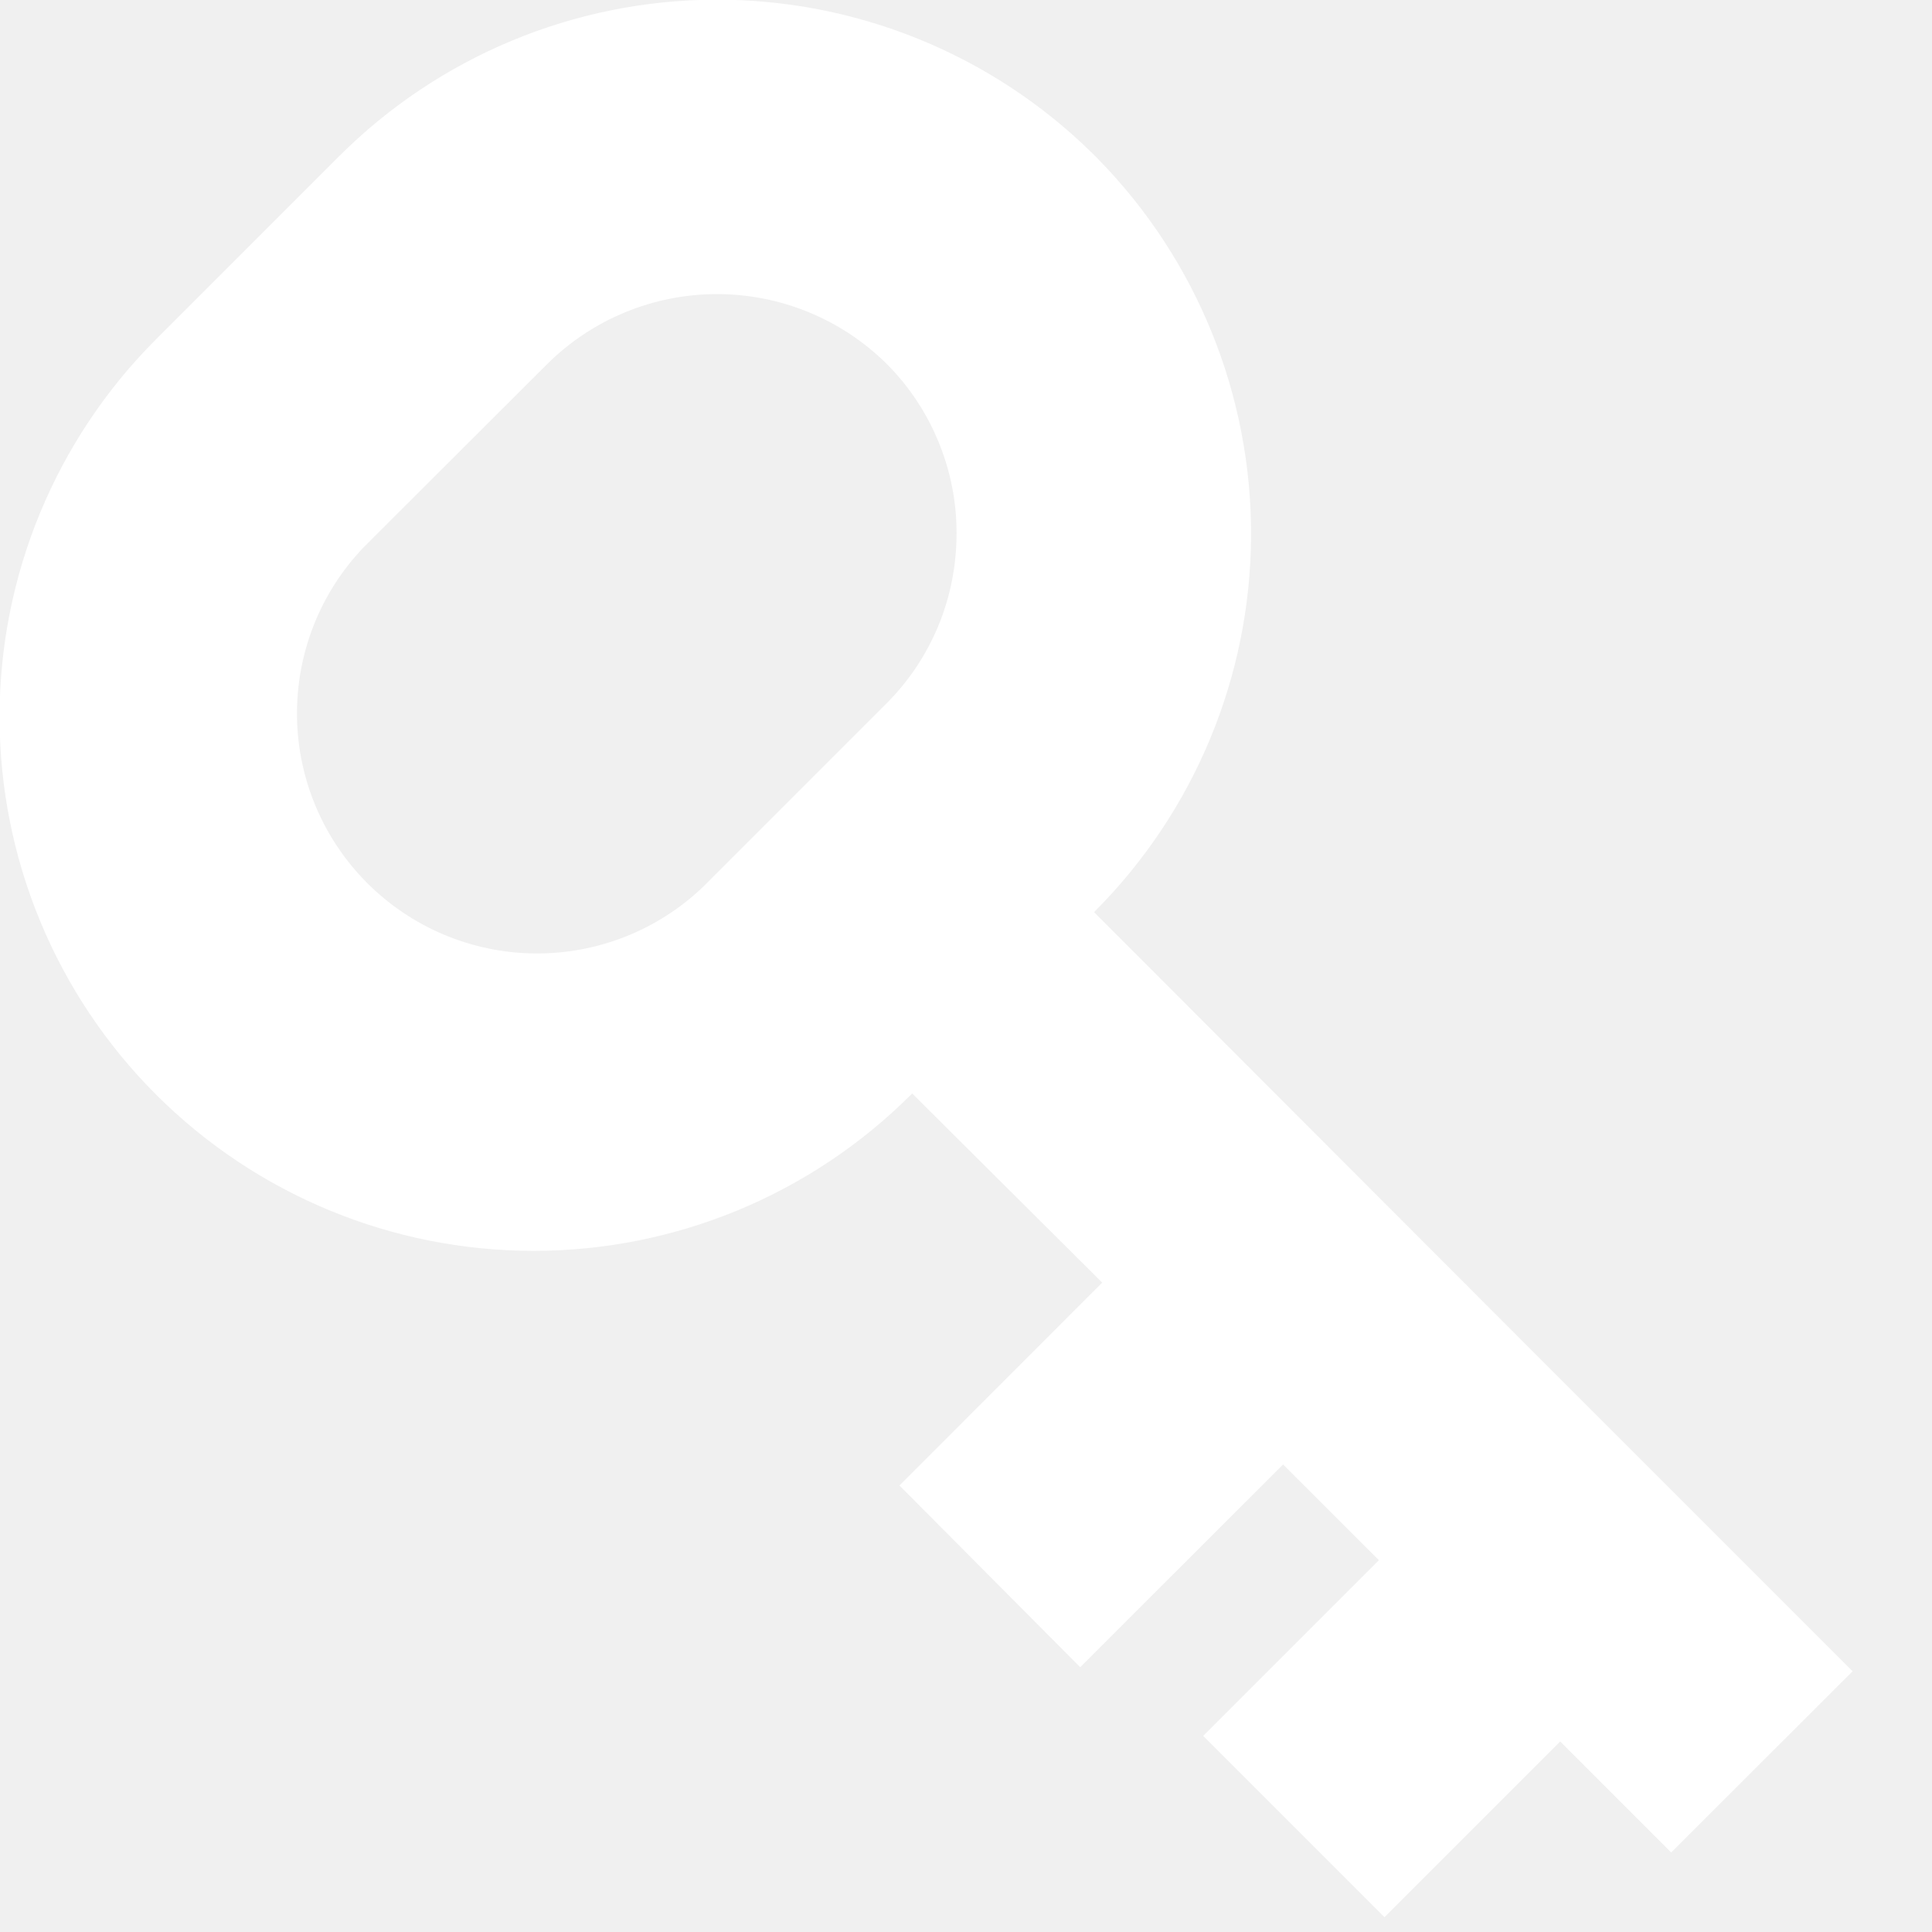
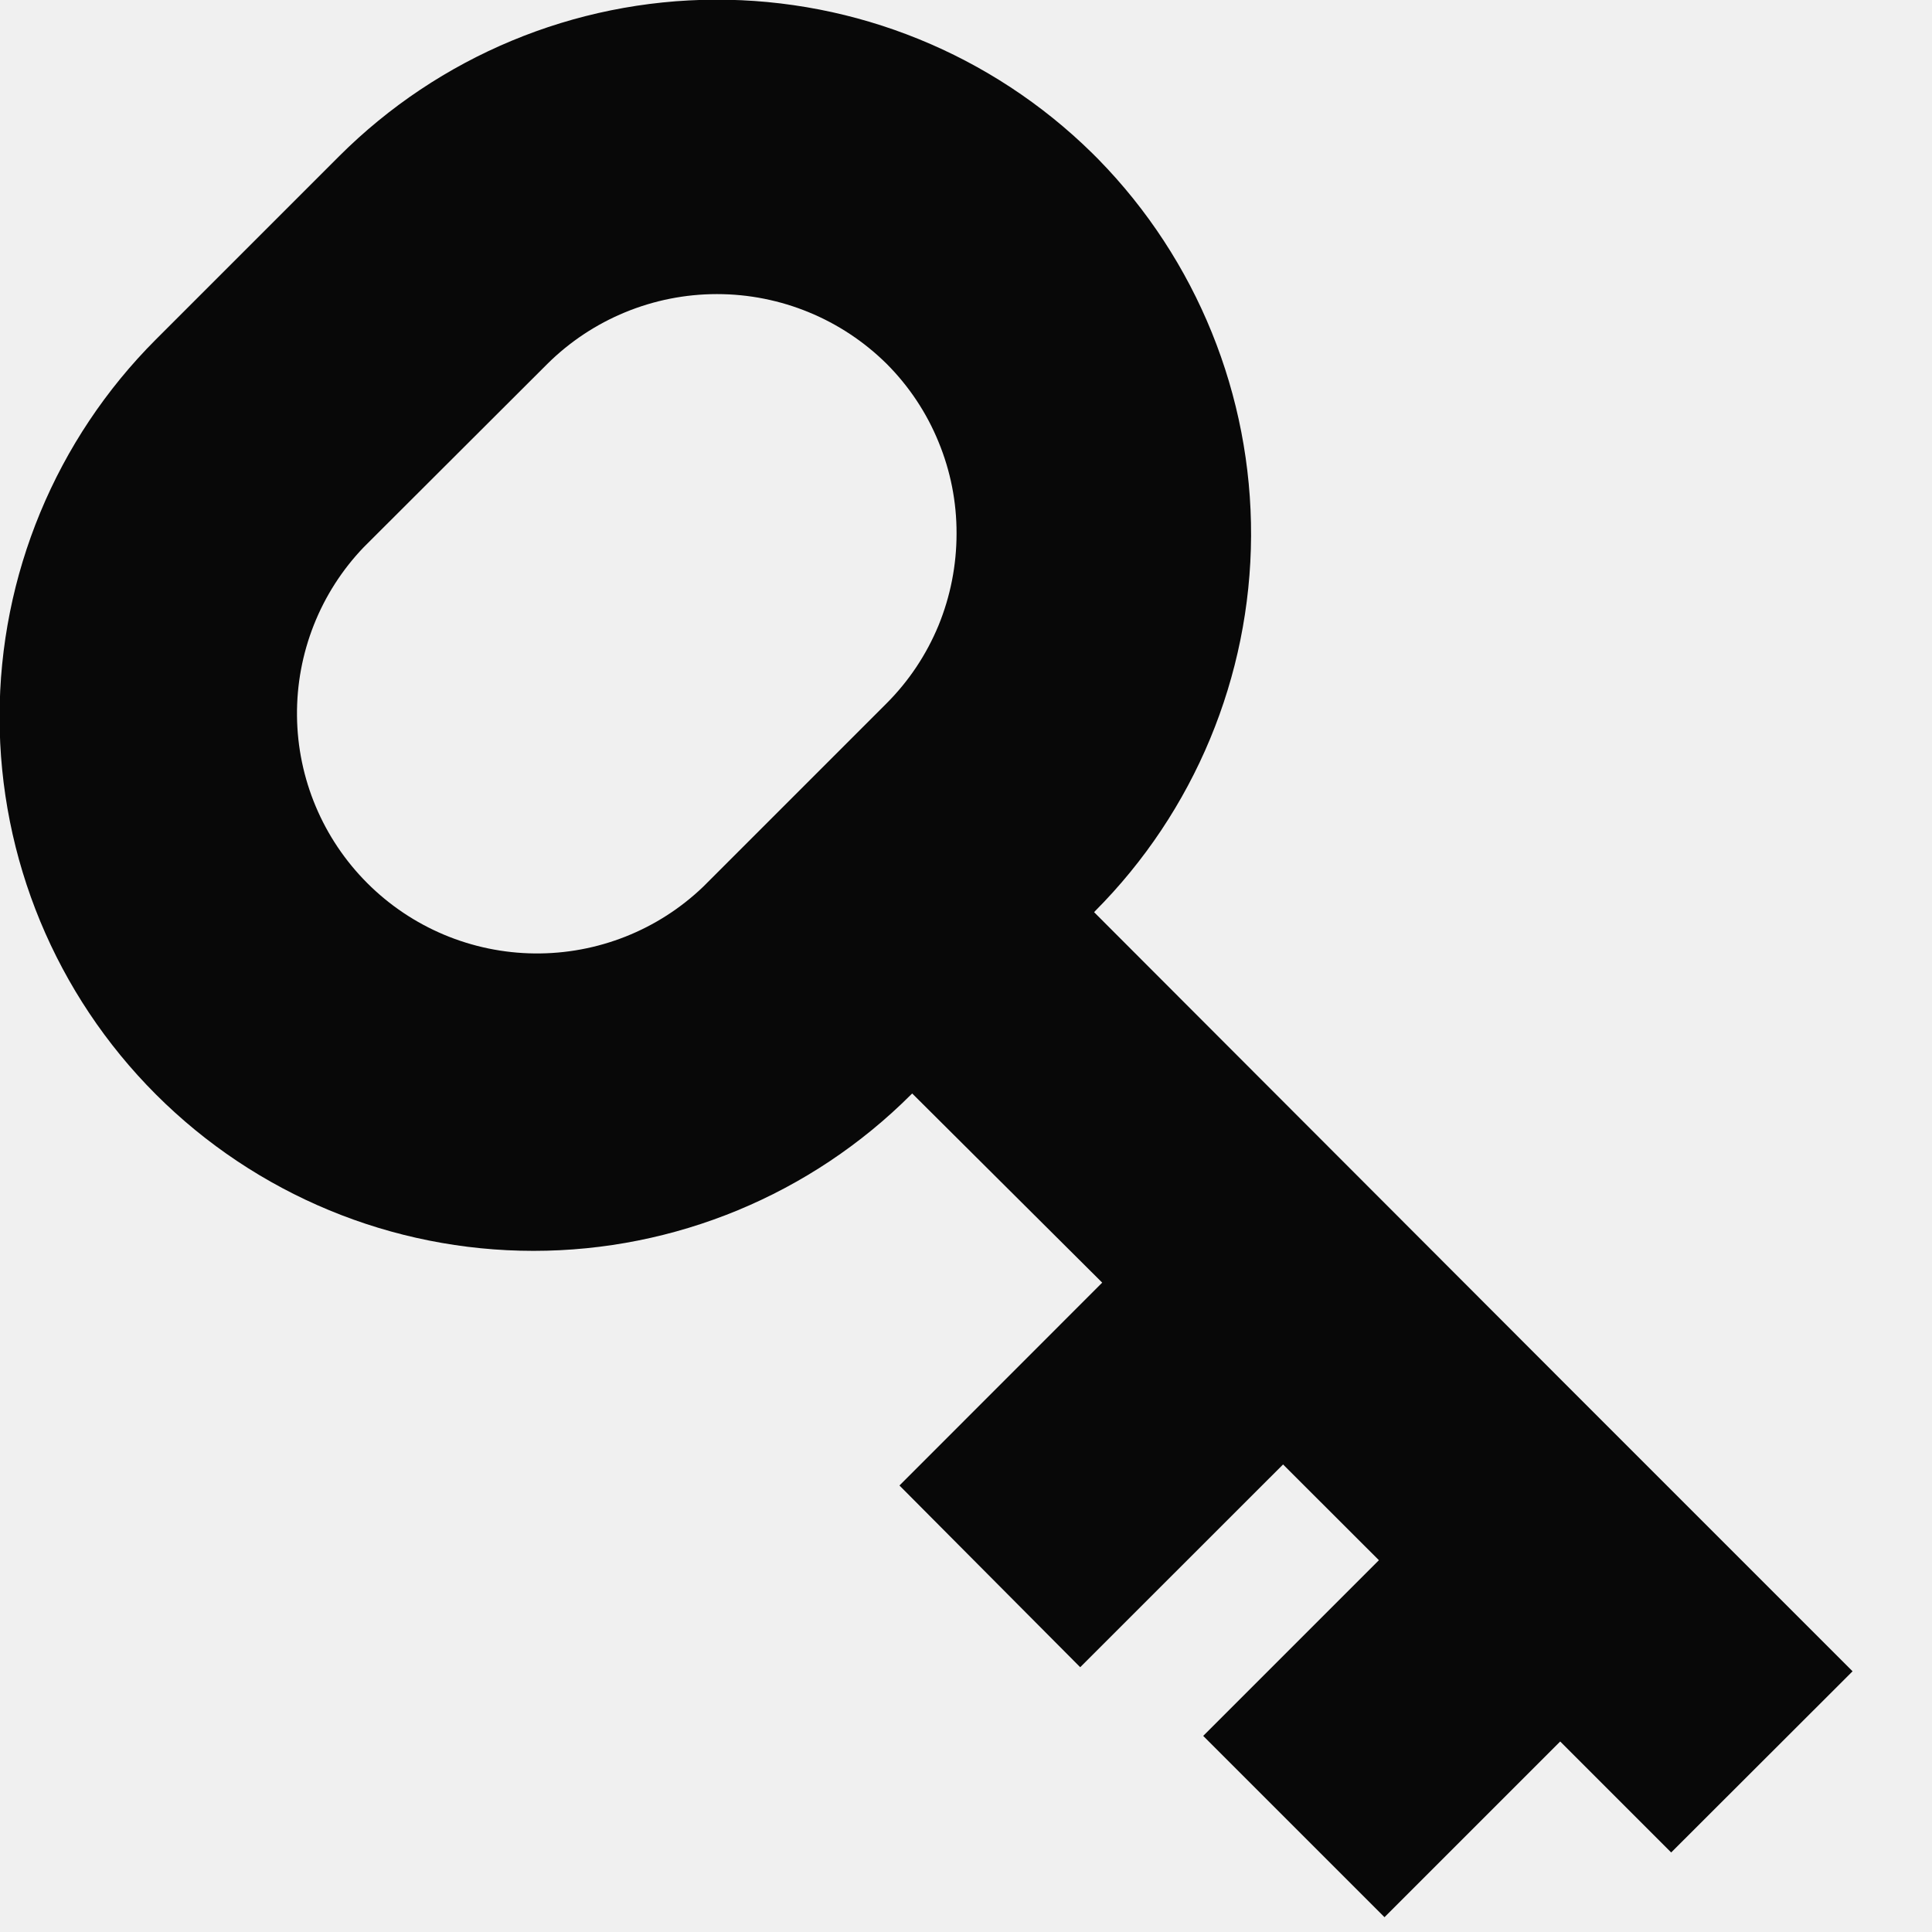
<svg xmlns="http://www.w3.org/2000/svg" width="18" height="18" viewBox="0 0 18 18" fill="none">
-   <g clip-path="url(#clip0_241_2)">
-     <path d="M10.175 1.426C10.195 1.445 10.214 1.464 10.233 1.484C11.15 2.421 11.661 3.682 11.656 4.993C11.65 6.304 11.128 7.56 10.202 8.489L10.194 8.499L14.536 12.847L16.225 14.536L17.26 15.571L15.57 17.259L14.536 16.225L12.899 17.862L11.21 16.173L12.847 14.536L11.954 13.644L10.064 15.533L8.38 13.84L10.269 11.95L8.499 10.188L8.489 10.197C7.556 11.13 6.29 11.654 4.971 11.654C3.651 11.654 2.386 11.13 1.453 10.197C0.52 9.264 -0.004 7.999 -0.004 6.679C-0.004 5.36 0.52 4.095 1.453 3.162L3.161 1.454C4.091 0.526 5.349 0.002 6.662 -0.003C7.976 -0.008 9.238 0.505 10.175 1.426ZM8.912 4.971C8.913 4.678 8.856 4.388 8.744 4.117C8.633 3.845 8.469 3.599 8.262 3.391C7.841 2.974 7.273 2.74 6.68 2.74C6.088 2.74 5.519 2.974 5.099 3.391L3.389 5.098C2.984 5.52 2.761 6.085 2.767 6.67C2.773 7.255 3.008 7.814 3.422 8.228C3.836 8.642 4.395 8.877 4.981 8.883C5.566 8.889 6.13 8.666 6.552 8.261L8.26 6.553C8.468 6.345 8.632 6.098 8.744 5.827C8.855 5.556 8.912 5.265 8.912 4.971Z" fill="white" />
-   </g>
-   <defs>
-     <clipPath id="clip0_241_2">
-       <rect width="17.26" height="17.862" fill="white" />
-     </clipPath>
-   </defs>
+   <path d="M10.175 1.426C10.195 1.445 10.214 1.464 10.233 1.484C11.15 2.421 11.661 3.682 11.656 4.993C11.65 6.304 11.128 7.56 10.202 8.489L10.194 8.499L14.536 12.847L16.225 14.536L17.26 15.571L15.57 17.259L14.536 16.225L12.899 17.862L11.21 16.173L12.847 14.536L11.954 13.644L10.064 15.533L8.38 13.84L10.269 11.95L8.499 10.188L8.489 10.197C7.556 11.13 6.29 11.654 4.971 11.654C3.651 11.654 2.386 11.13 1.453 10.197C0.52 9.264 -0.004 7.999 -0.004 6.679C-0.004 5.36 0.52 4.095 1.453 3.162L3.161 1.454C4.091 0.526 5.349 0.002 6.662 -0.003C7.976 -0.008 9.238 0.505 10.175 1.426ZM8.912 4.971C8.913 4.678 8.856 4.388 8.744 4.117C8.633 3.845 8.469 3.599 8.262 3.391C7.841 2.974 7.273 2.74 6.68 2.74C6.088 2.74 5.519 2.974 5.099 3.391L3.389 5.098C2.984 5.52 2.761 6.085 2.767 6.67C2.773 7.255 3.008 7.814 3.422 8.228C3.836 8.642 4.395 8.877 4.981 8.883C5.566 8.889 6.13 8.666 6.552 8.261L8.26 6.553C8.468 6.345 8.632 6.098 8.744 5.827C8.855 5.556 8.912 5.265 8.912 4.971Z" fill="#080808" />
</svg>
